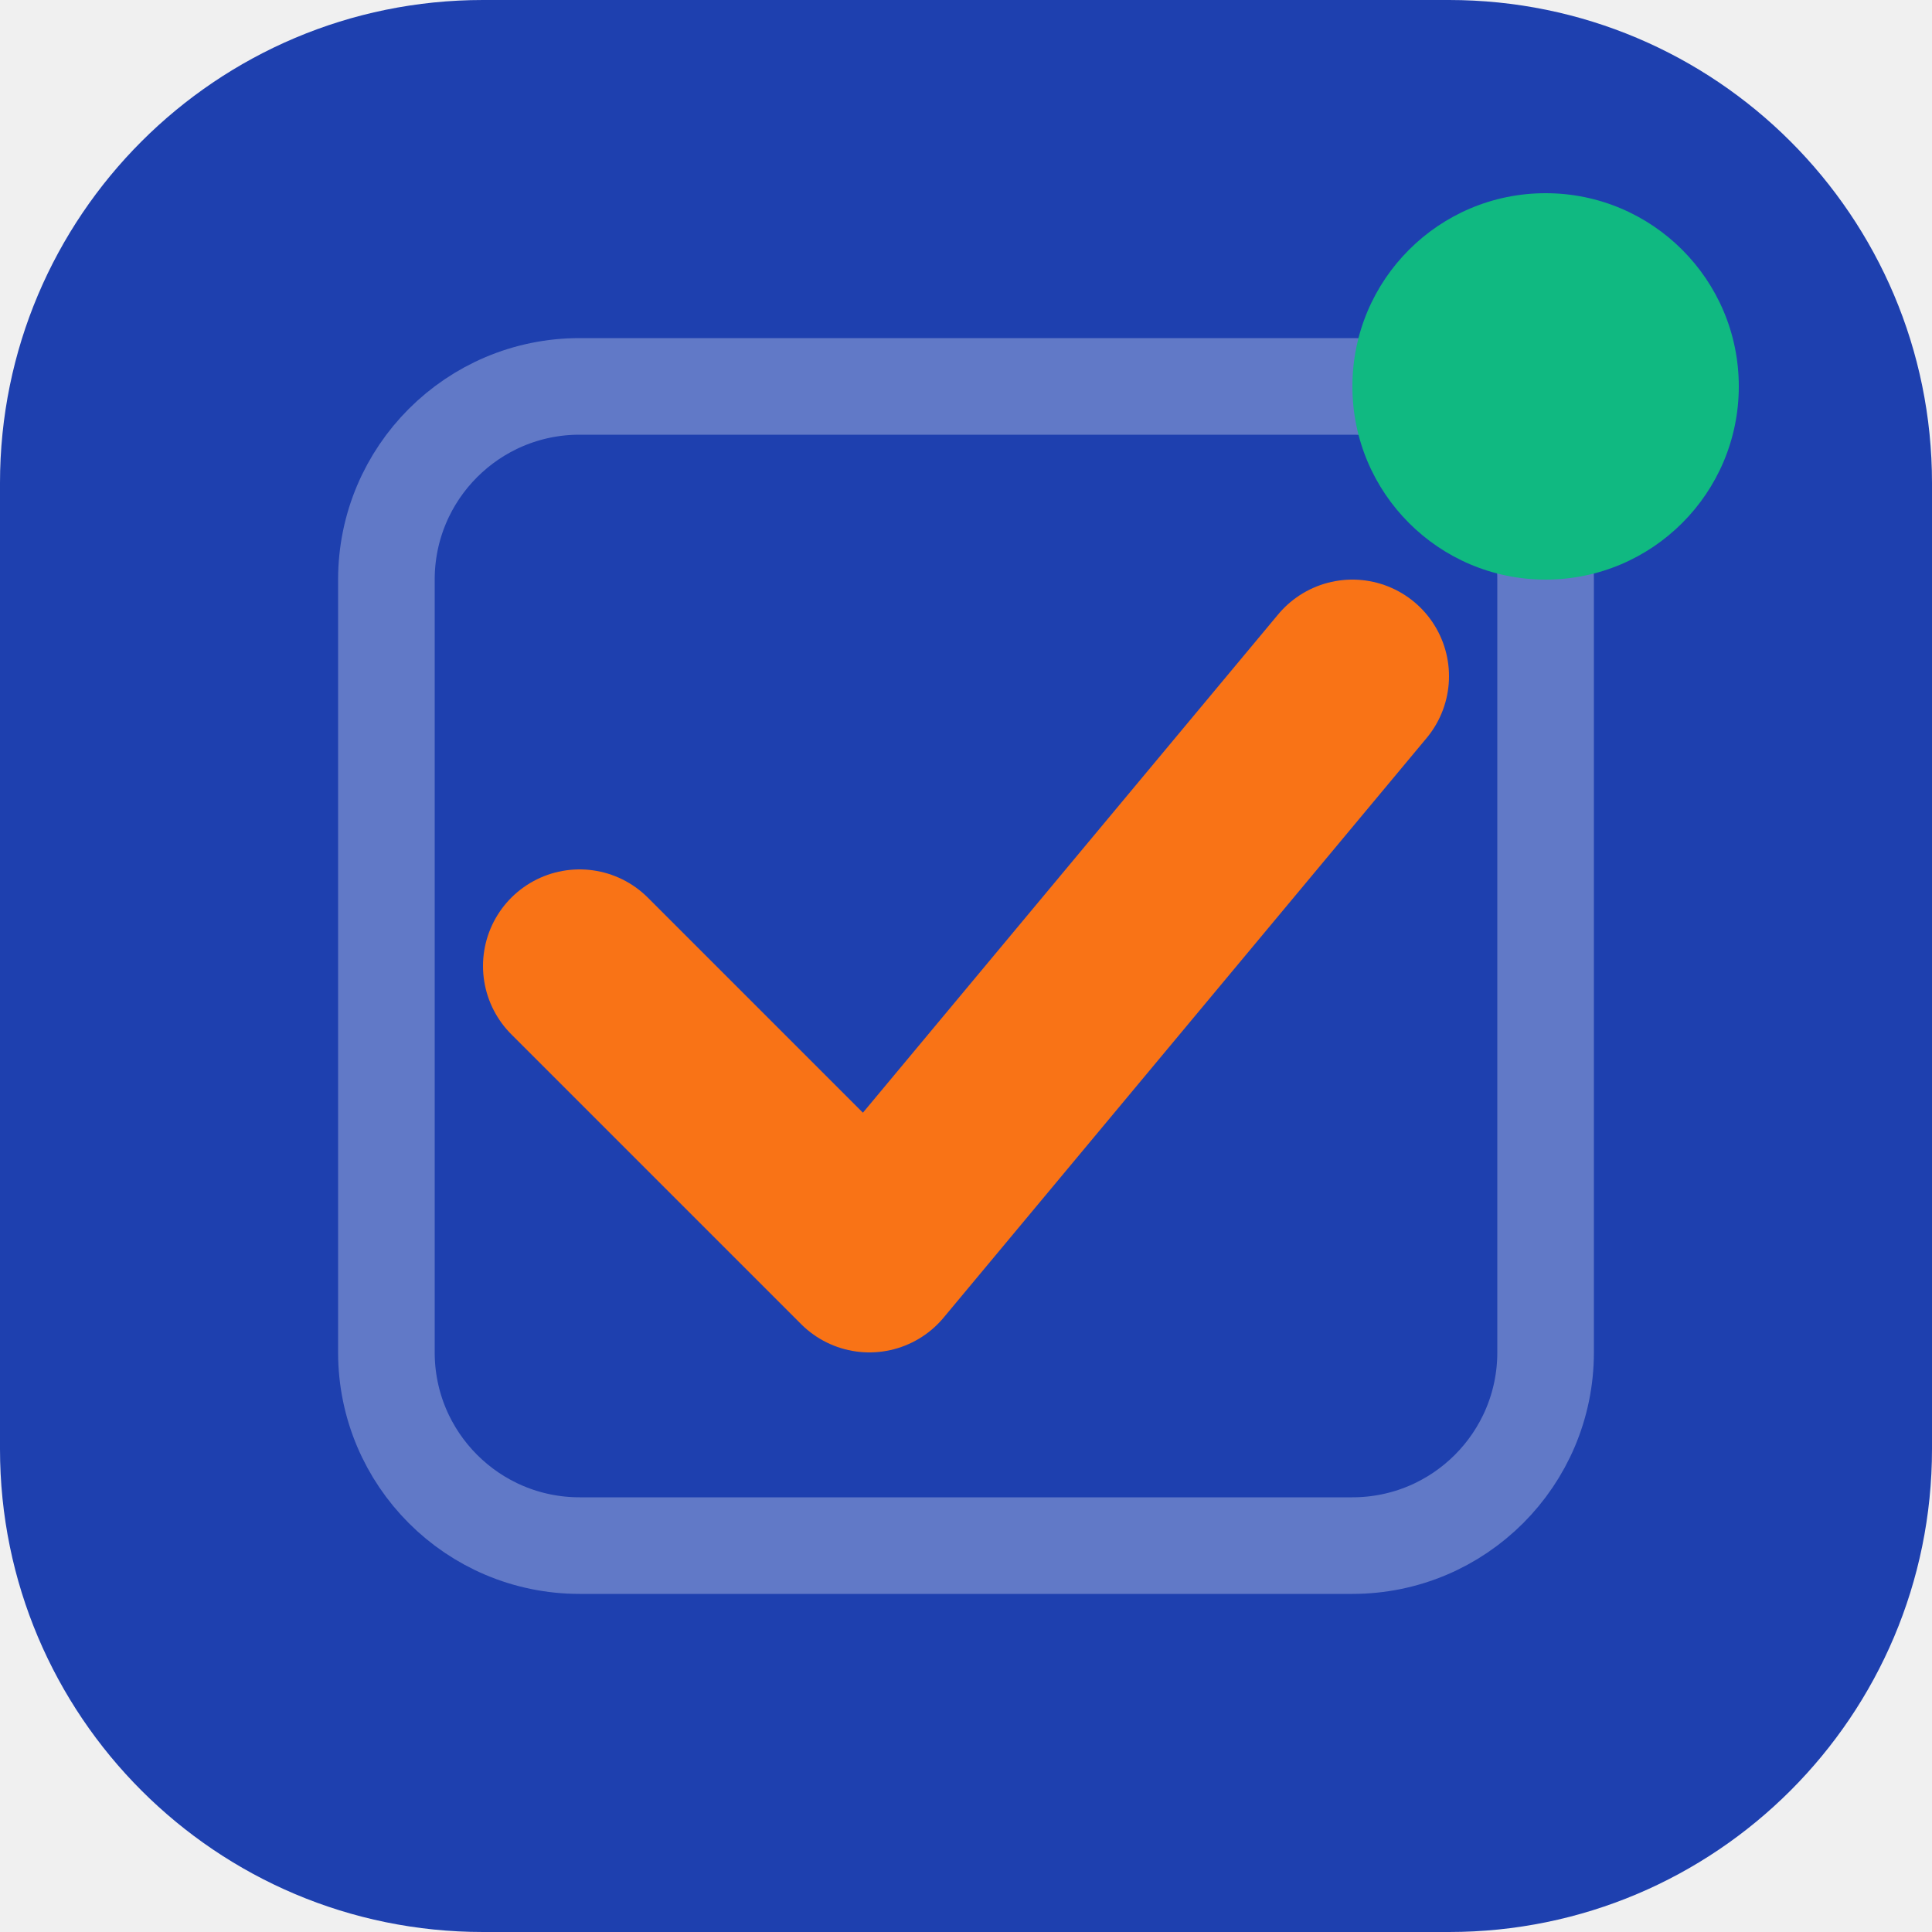
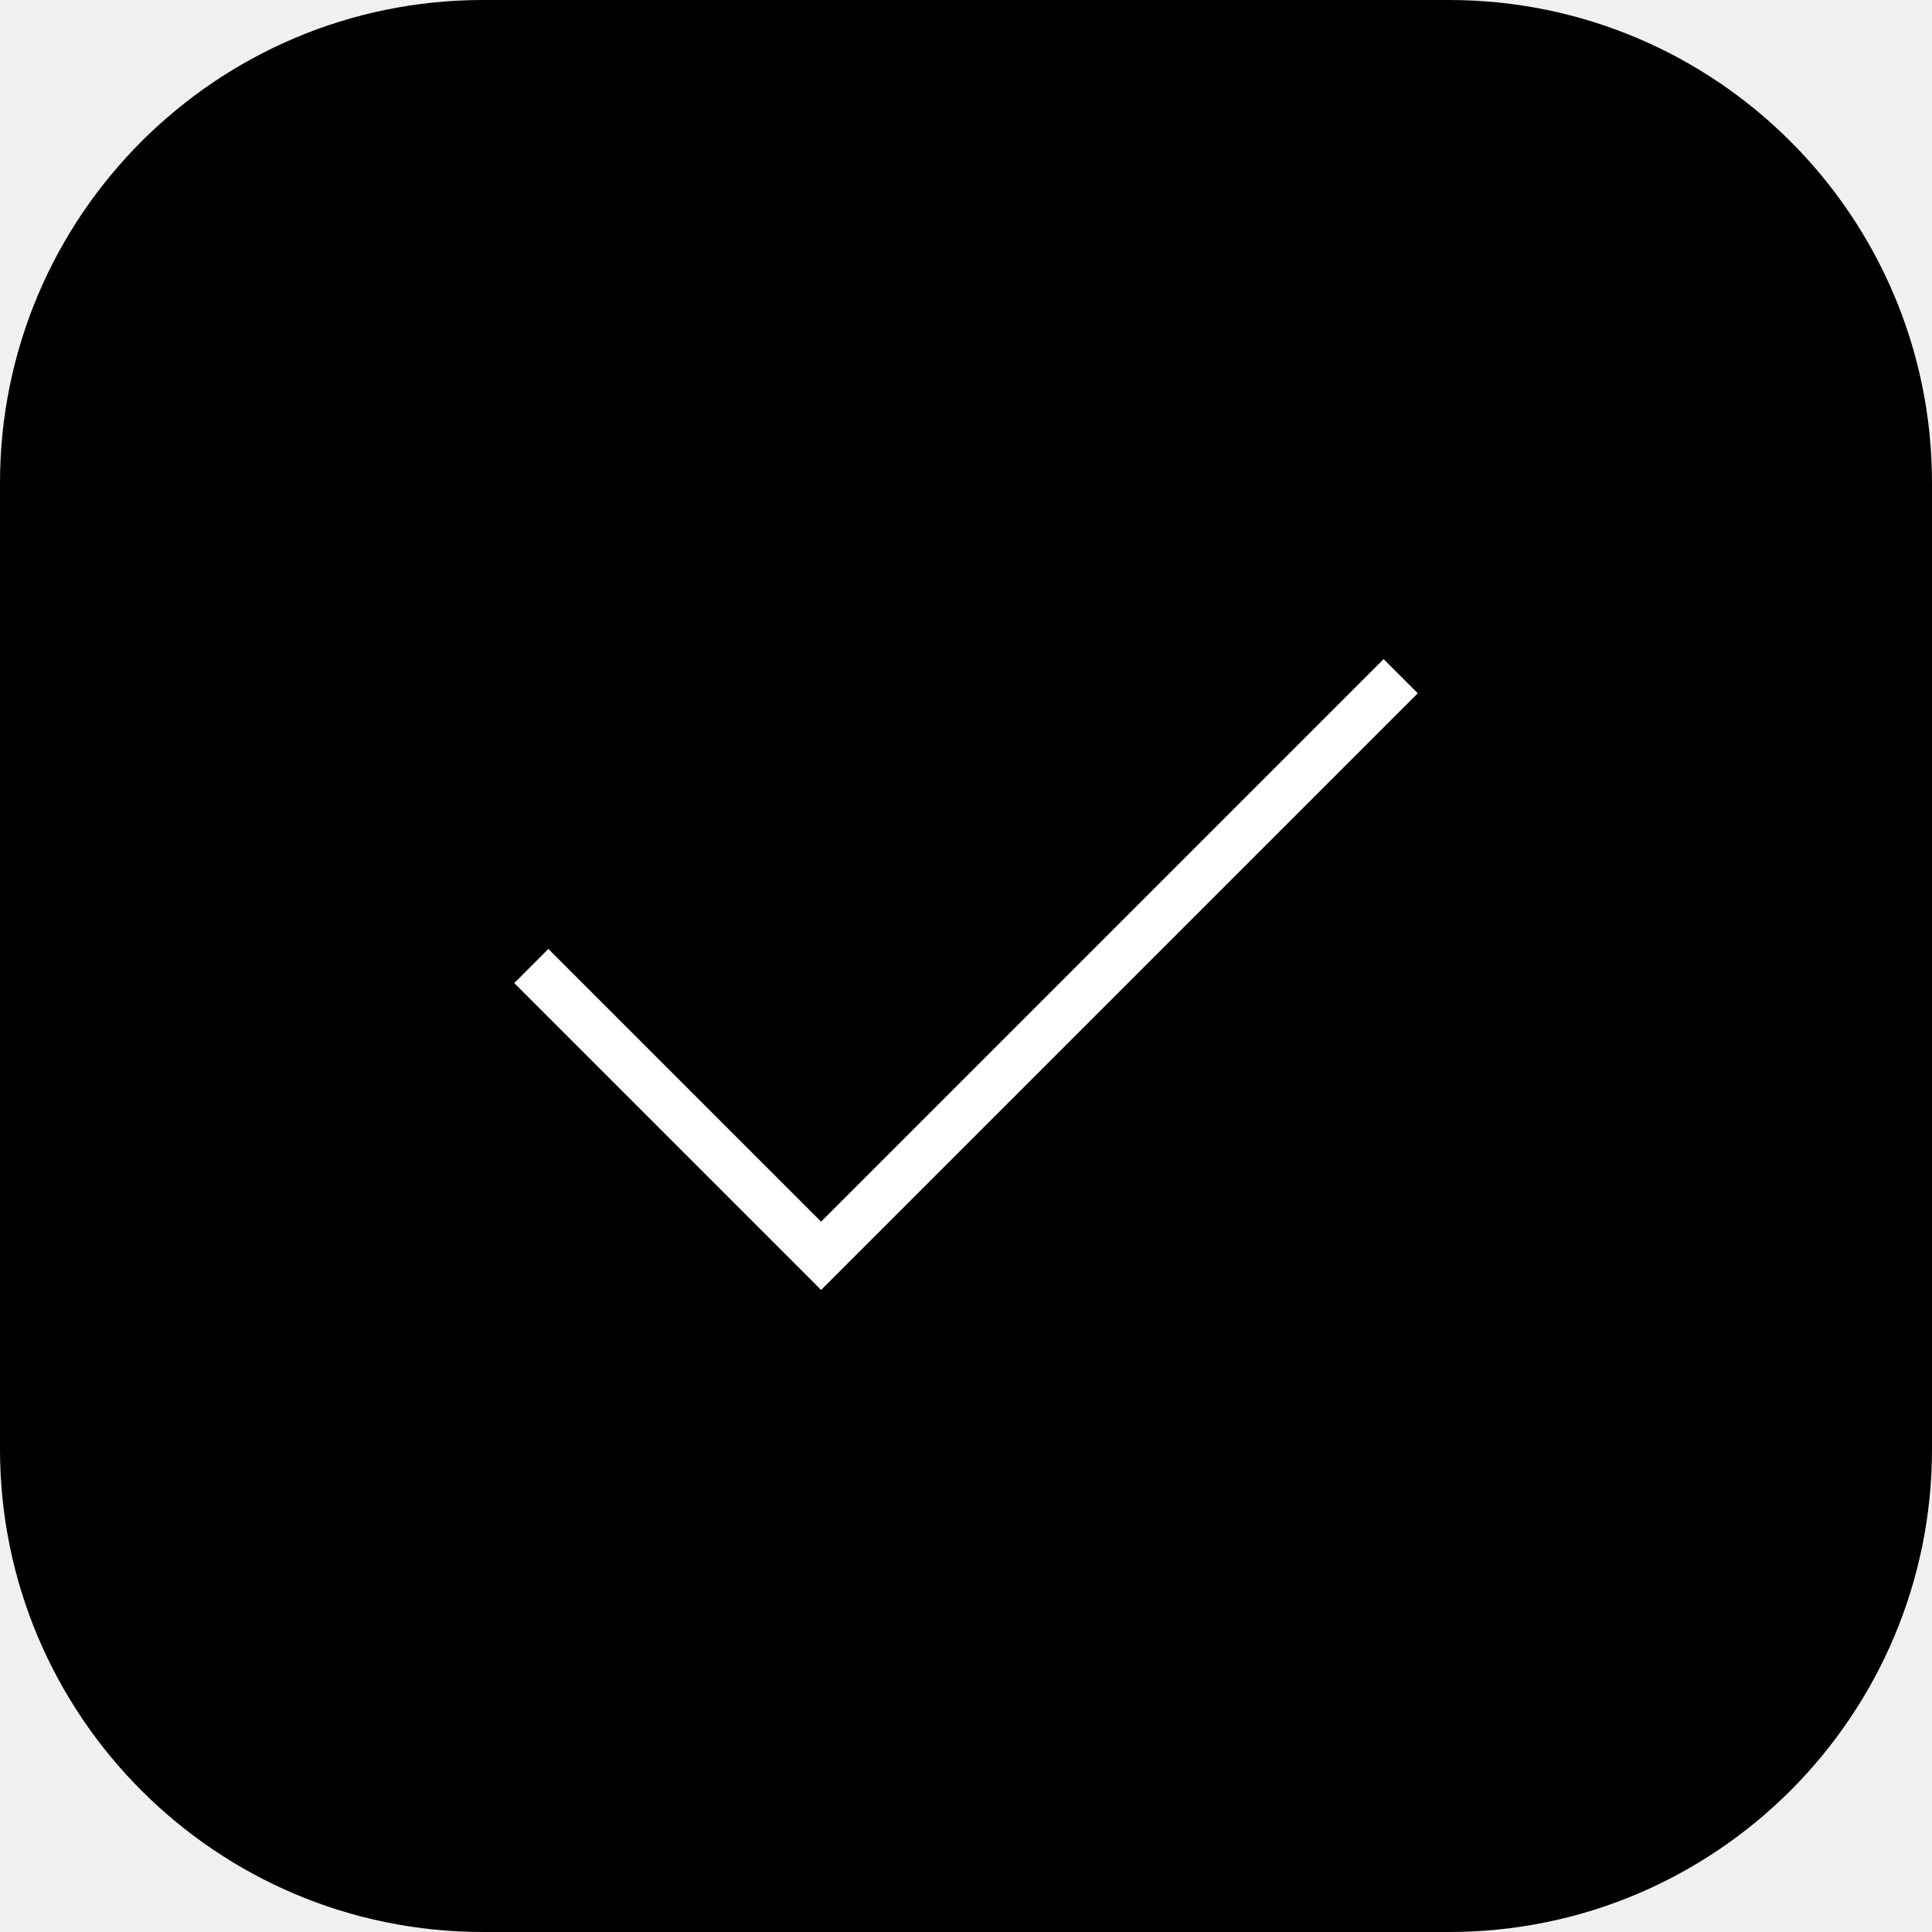
- <svg xmlns="http://www.w3.org/2000/svg" width="40" height="40" viewBox="0 0 40 40" fill="none">
-   <rect width="40" height="40" rx="10" fill="#1E40AF" />
-   <path d="M12 20L18 26L28 14" stroke="#F97316" stroke-width="4" stroke-linecap="round" stroke-linejoin="round" />
-   <rect x="8" y="8" width="24" height="24" rx="4" stroke="white" stroke-width="2" stroke-opacity="0.3" />
-   <circle cx="32" cy="8" r="4" fill="#10B981" />
+ <svg xmlns="http://www.w3.org/2000/svg" width="32" height="32" viewBox="0 0 40 40" fill="none">
+   <rect width="40" height="40" rx="10" fill="url(#logo-grad)" />
+   <path d="M11 20L17 26L29 14" stroke="white" strokeWidth="4" strokeLinecap="round" strokeLinejoin="round" />
+   <defs>
+     <linearGradient id="logo-grad" x1="0" y1="0" x2="40" y2="40" gradientUnits="userSpaceOnUse">
+       <stop stopColor="#60a5fa" />
+       <stop offset="1" stopColor="#1d4ed8" />
+     </linearGradient>
+   </defs>
</svg>
